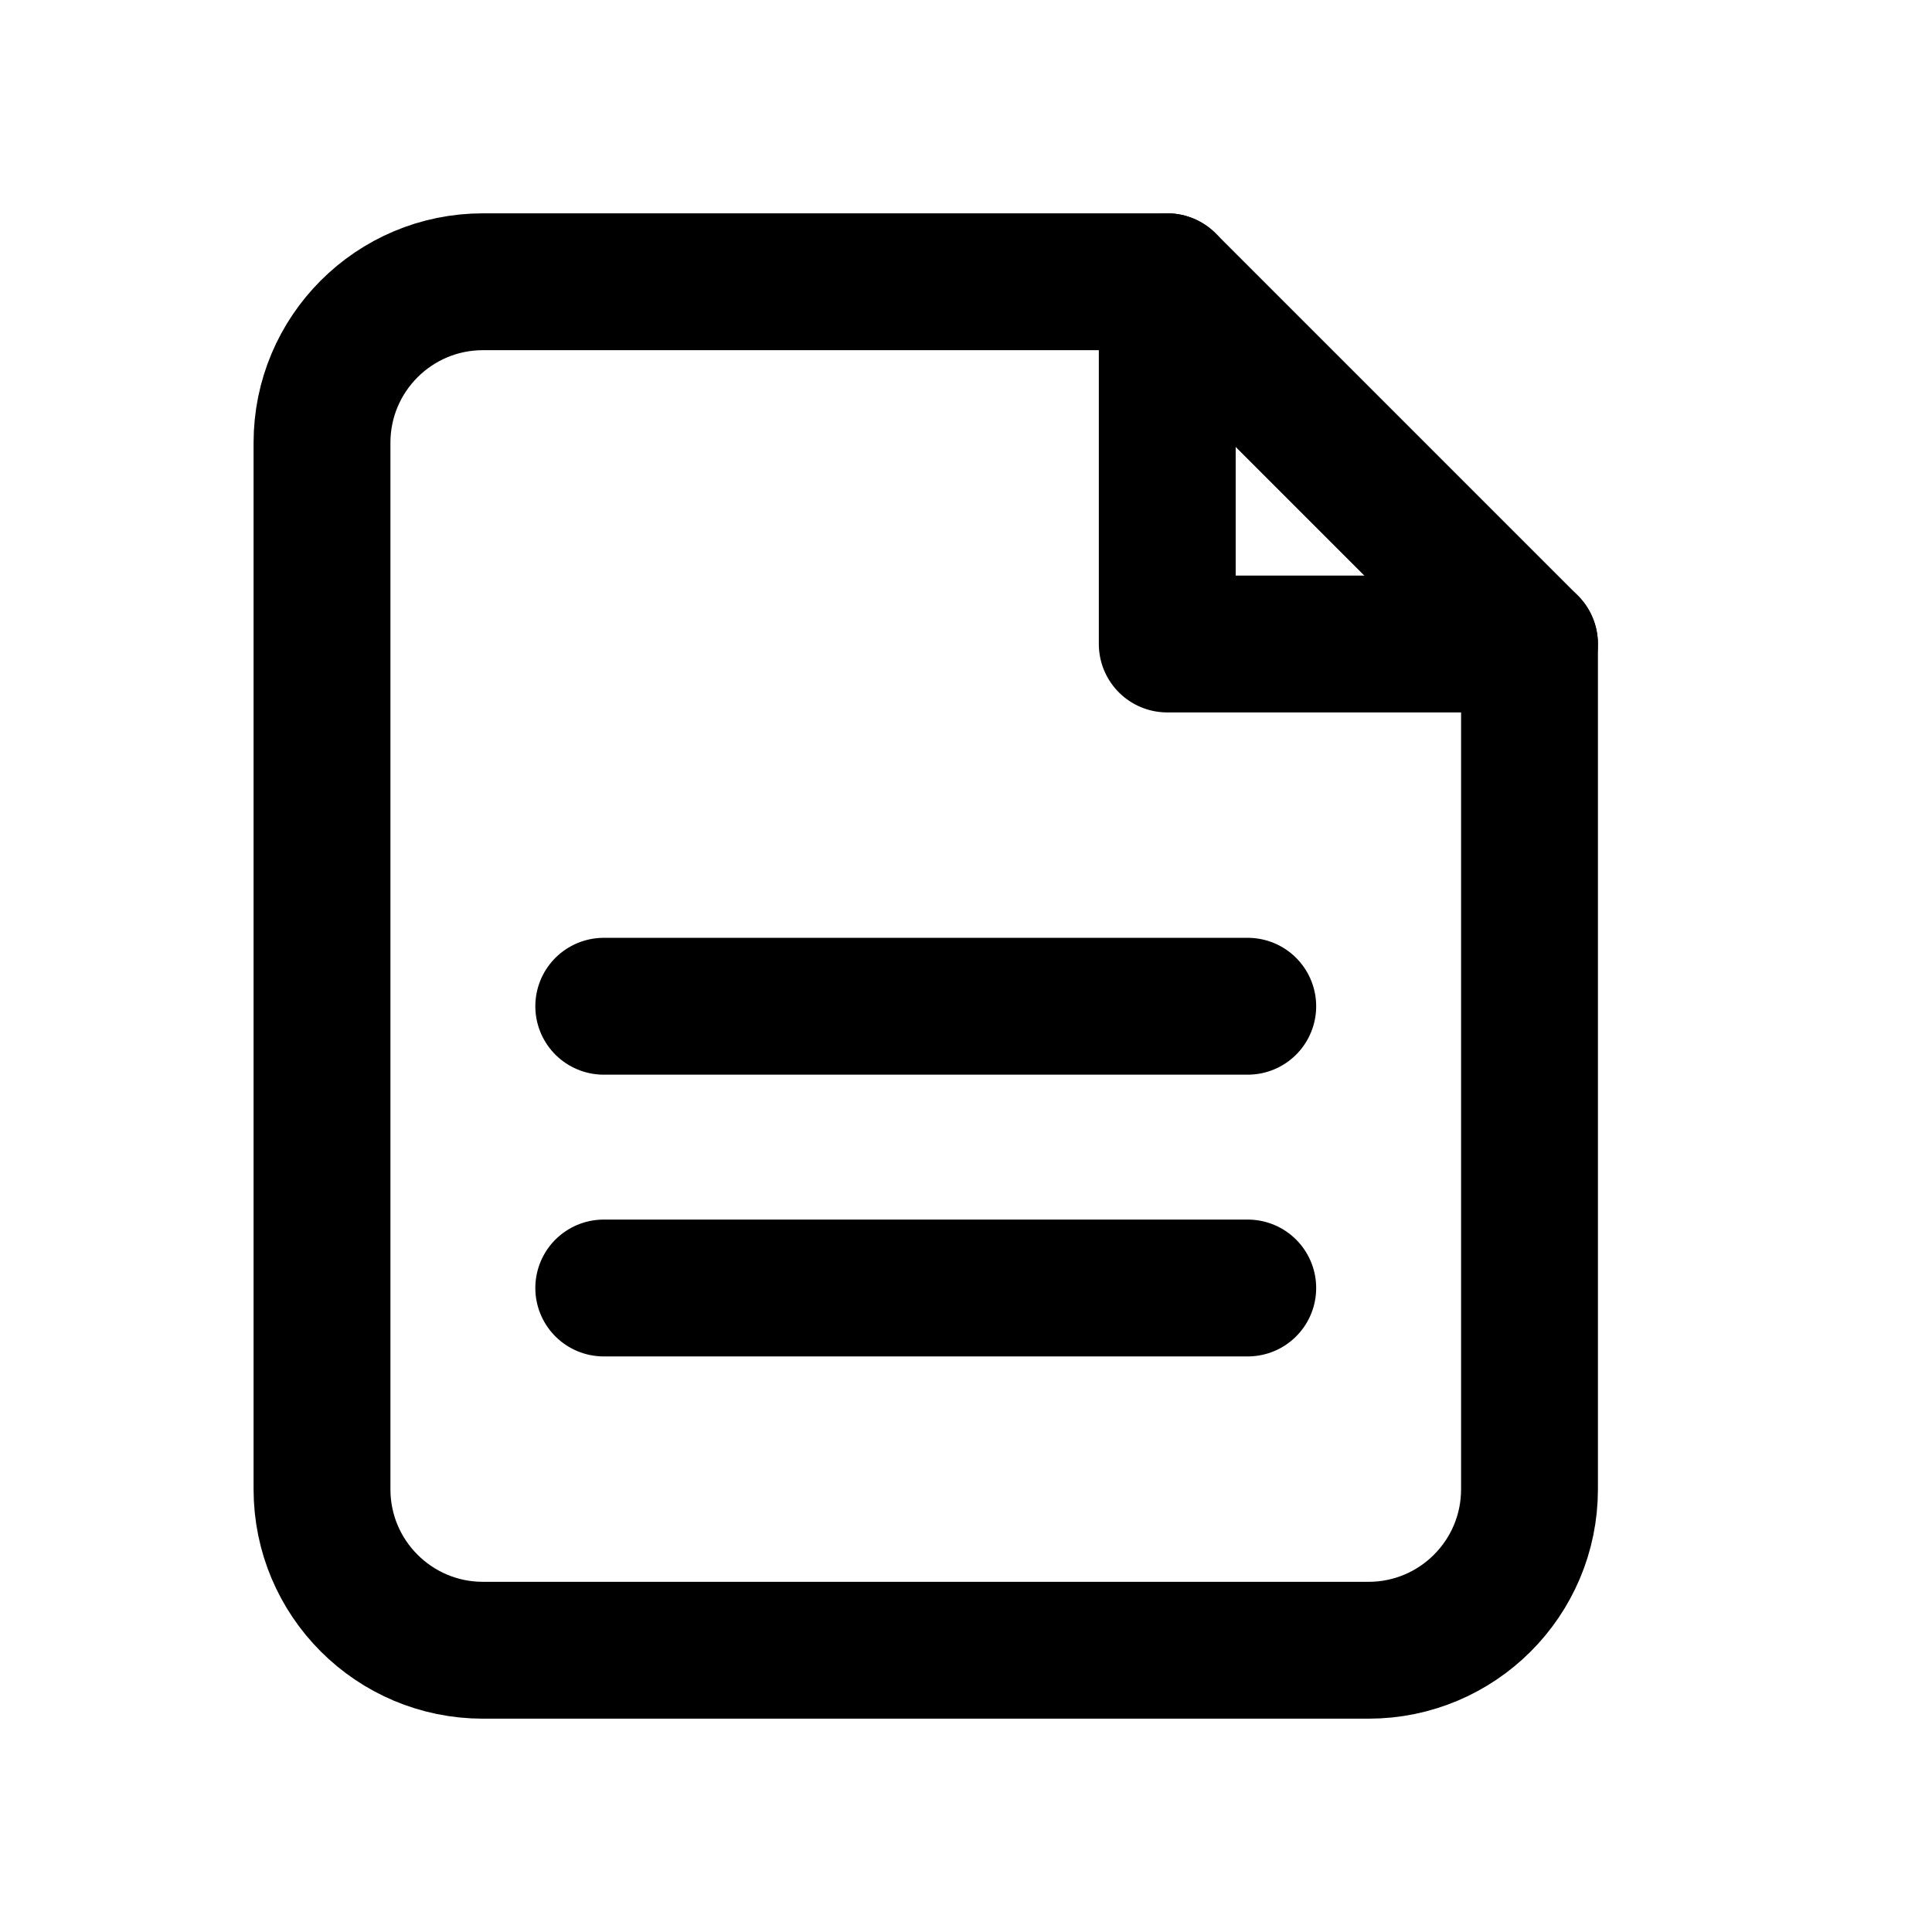
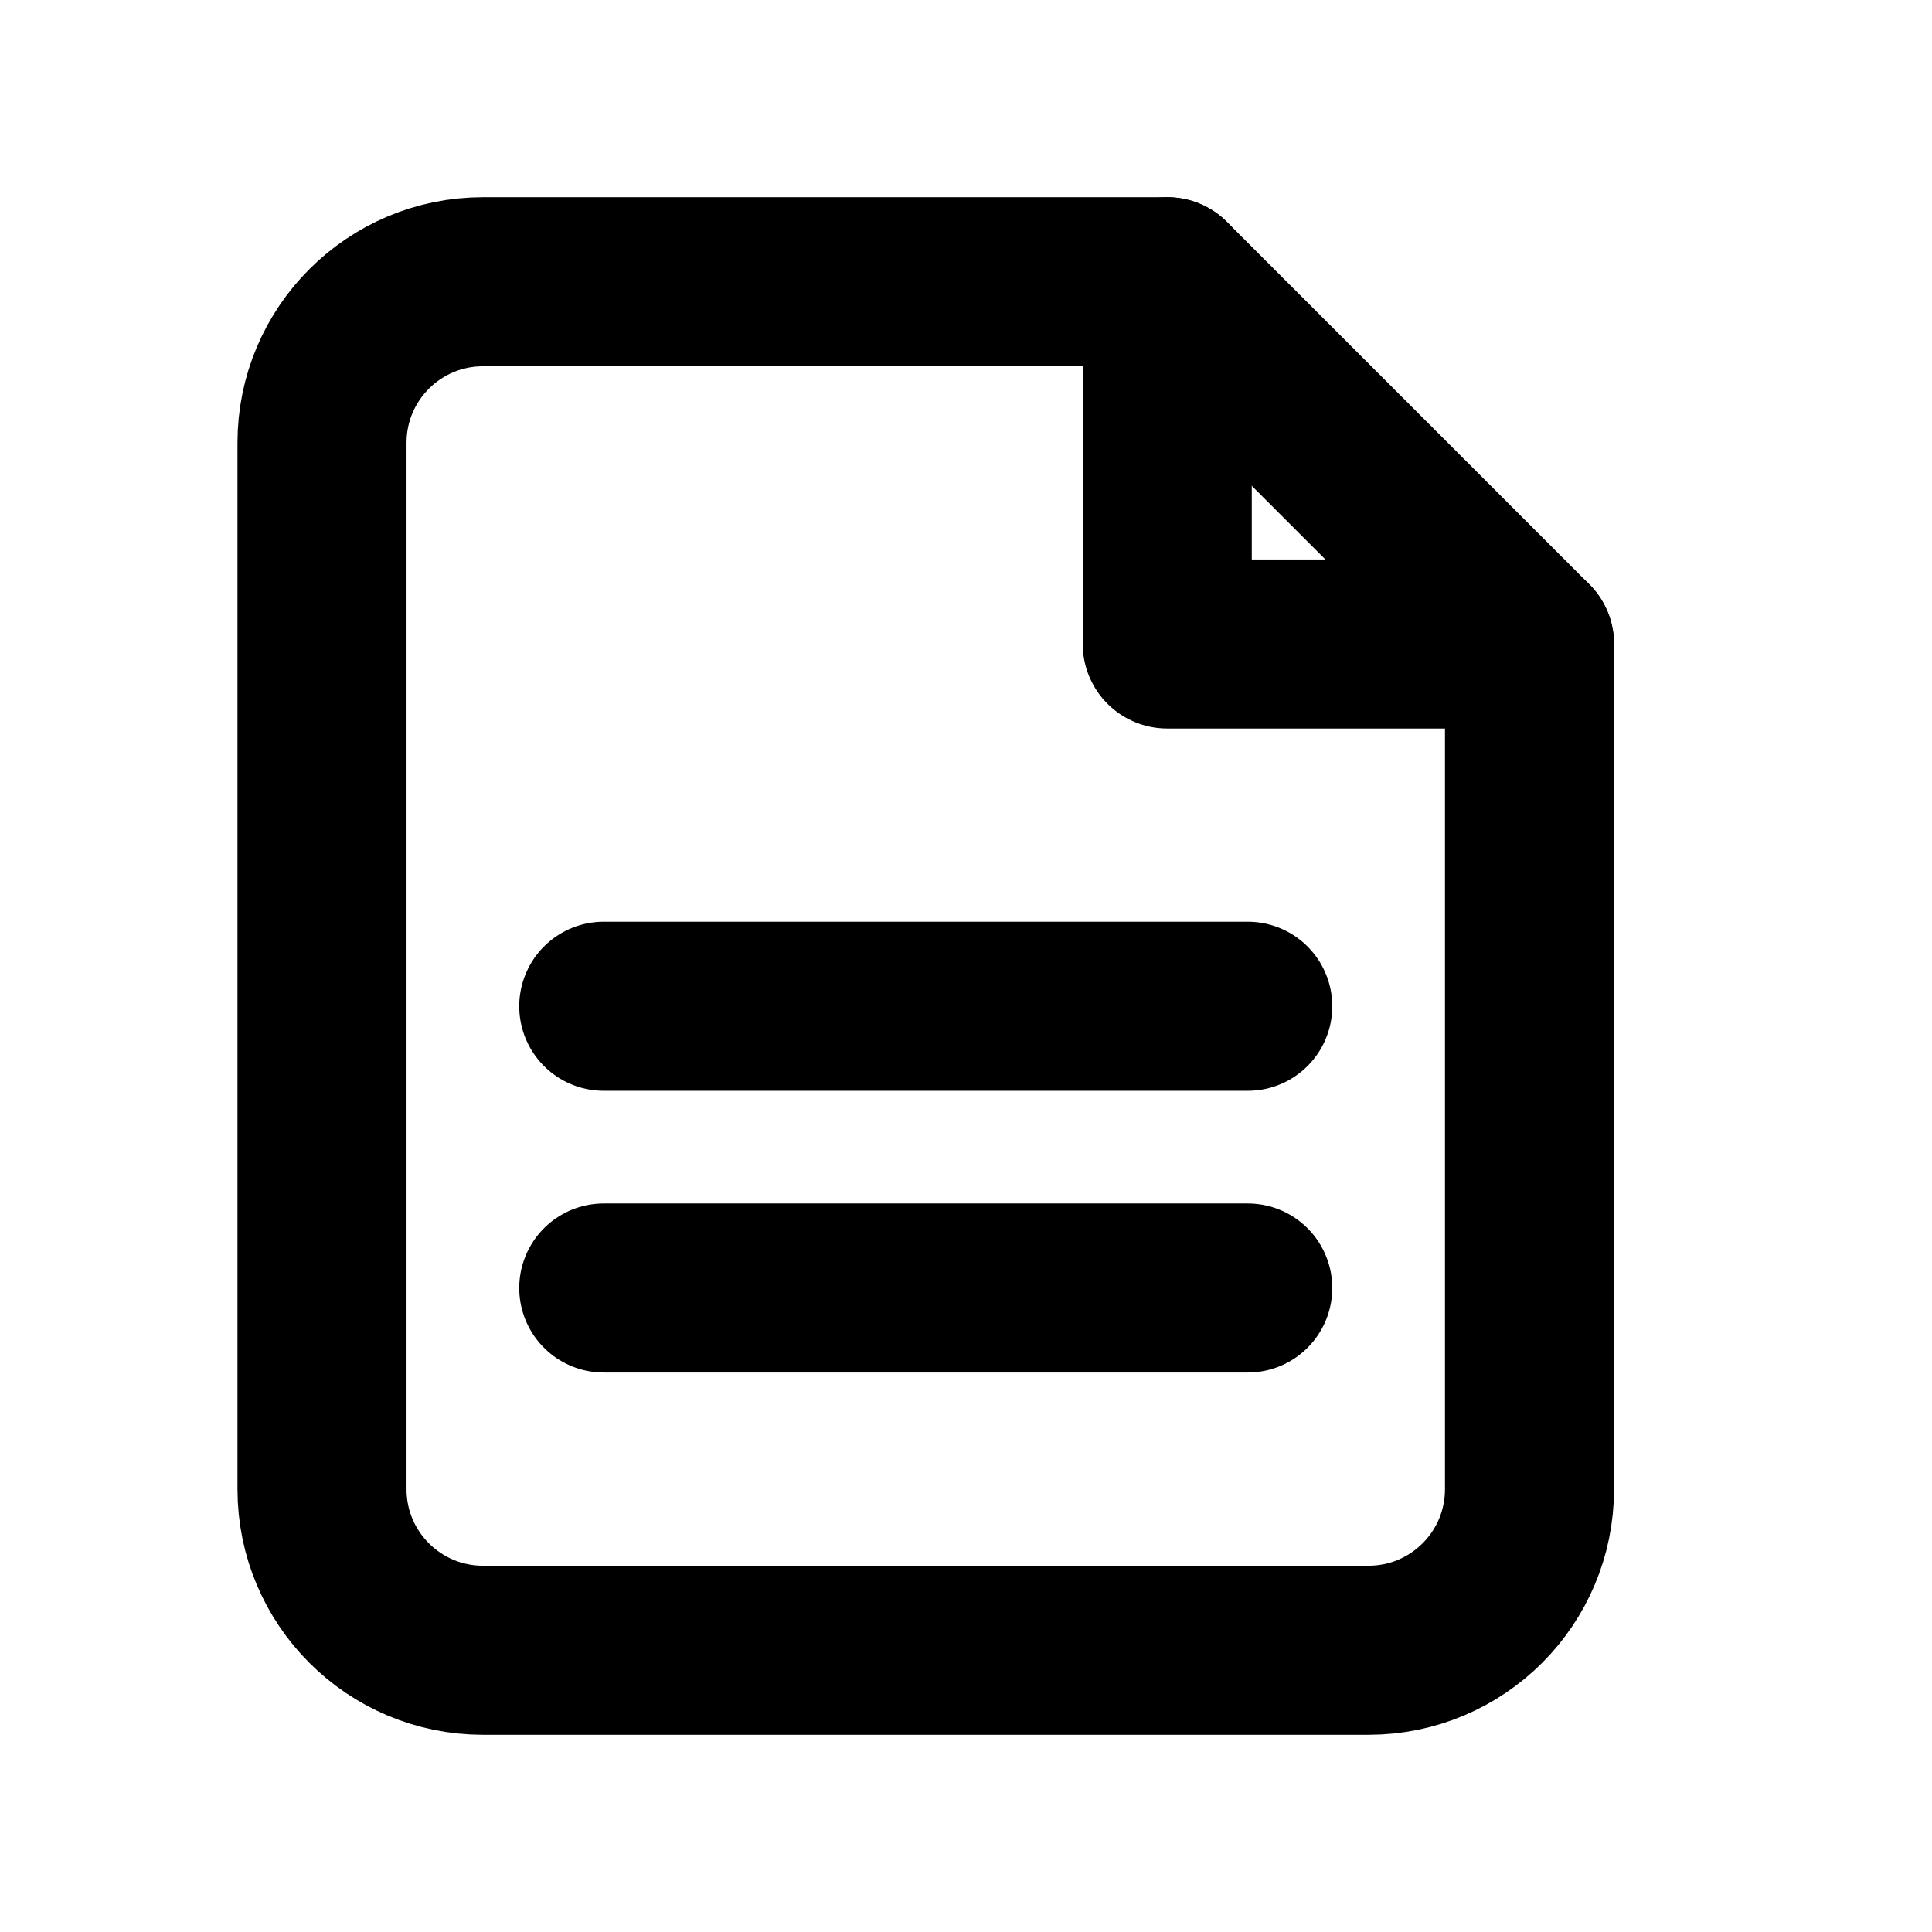
- <svg xmlns="http://www.w3.org/2000/svg" viewBox="0 0 24 24" fill="none" stroke="#000" stroke-width="1.7" stroke-linecap="round" stroke-linejoin="round">
+ <svg xmlns="http://www.w3.org/2000/svg" viewBox="0 0 24 24" fill="none" stroke="#000" stroke-width="2.1" stroke-linecap="round" stroke-linejoin="round">
  <path d="M6 3.5h8.5L19 8v10.5a2 2 0 0 1-2 2H6a2 2 0 0 1-2-2v-13a2 2 0 0 1 2-2z" />
  <path d="M14.5 3.5V8H19" />
  <path d="M7.5 12.5h8M7.5 16h8" />
</svg>
